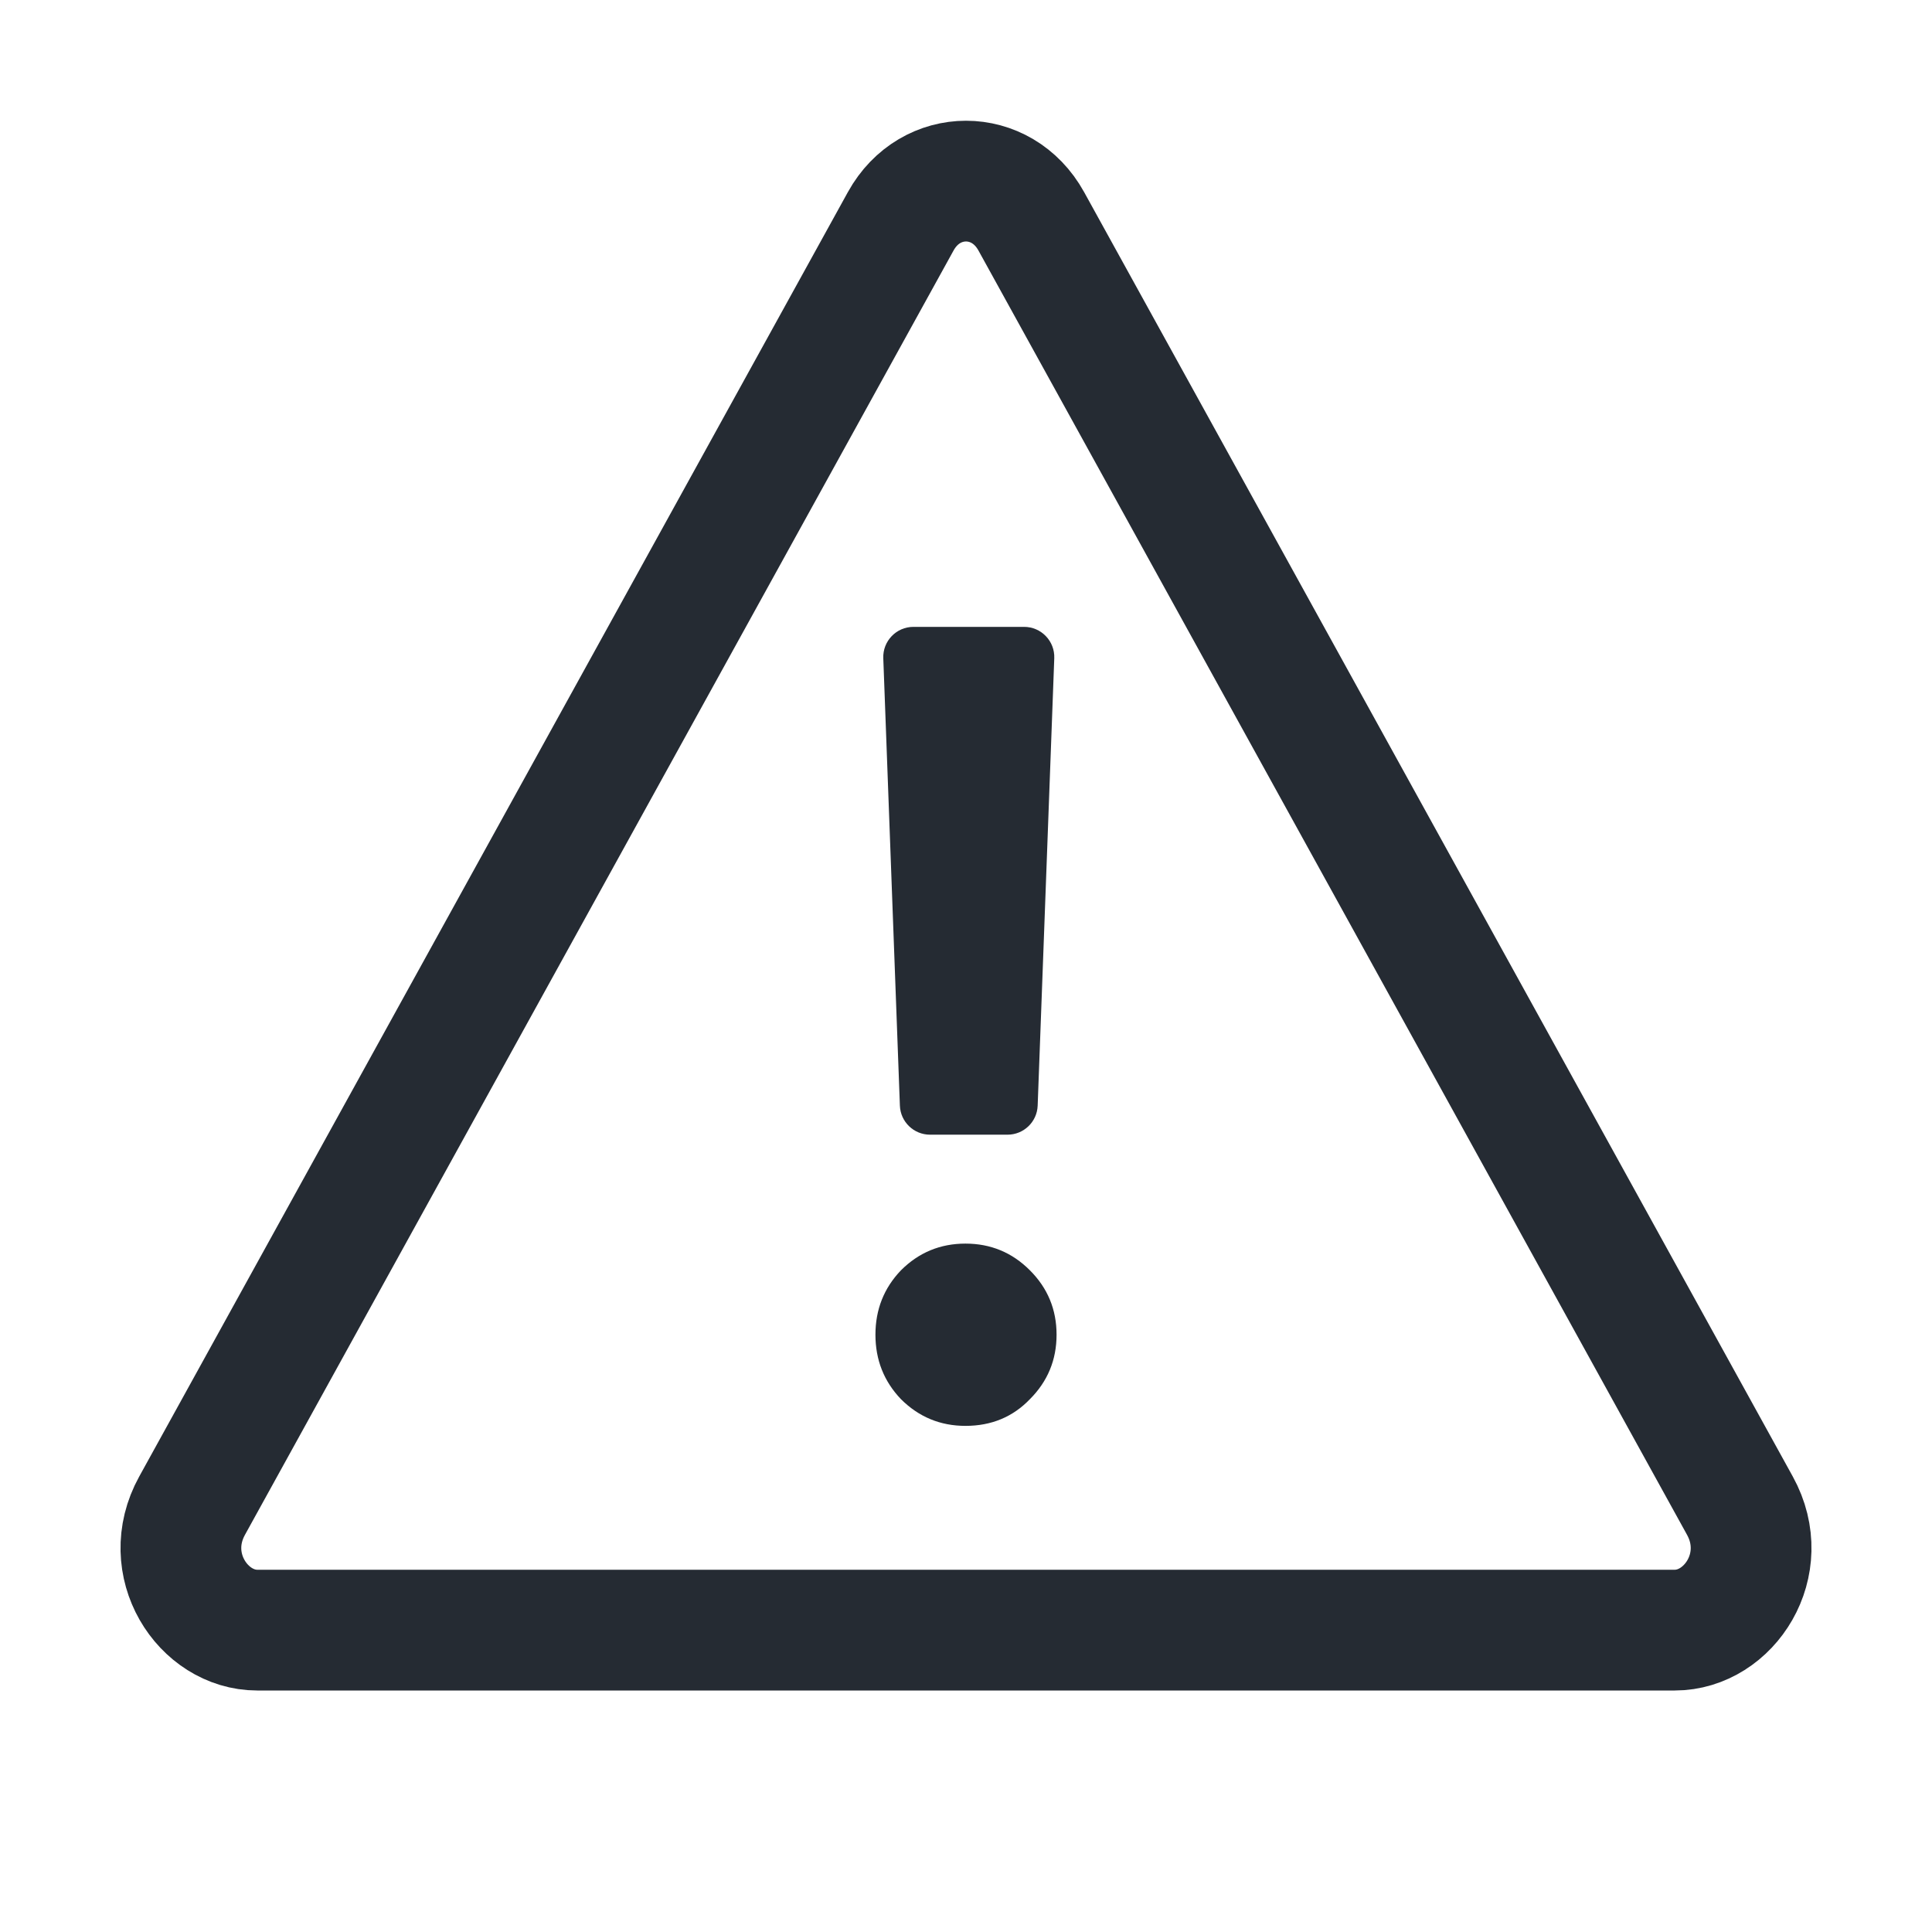
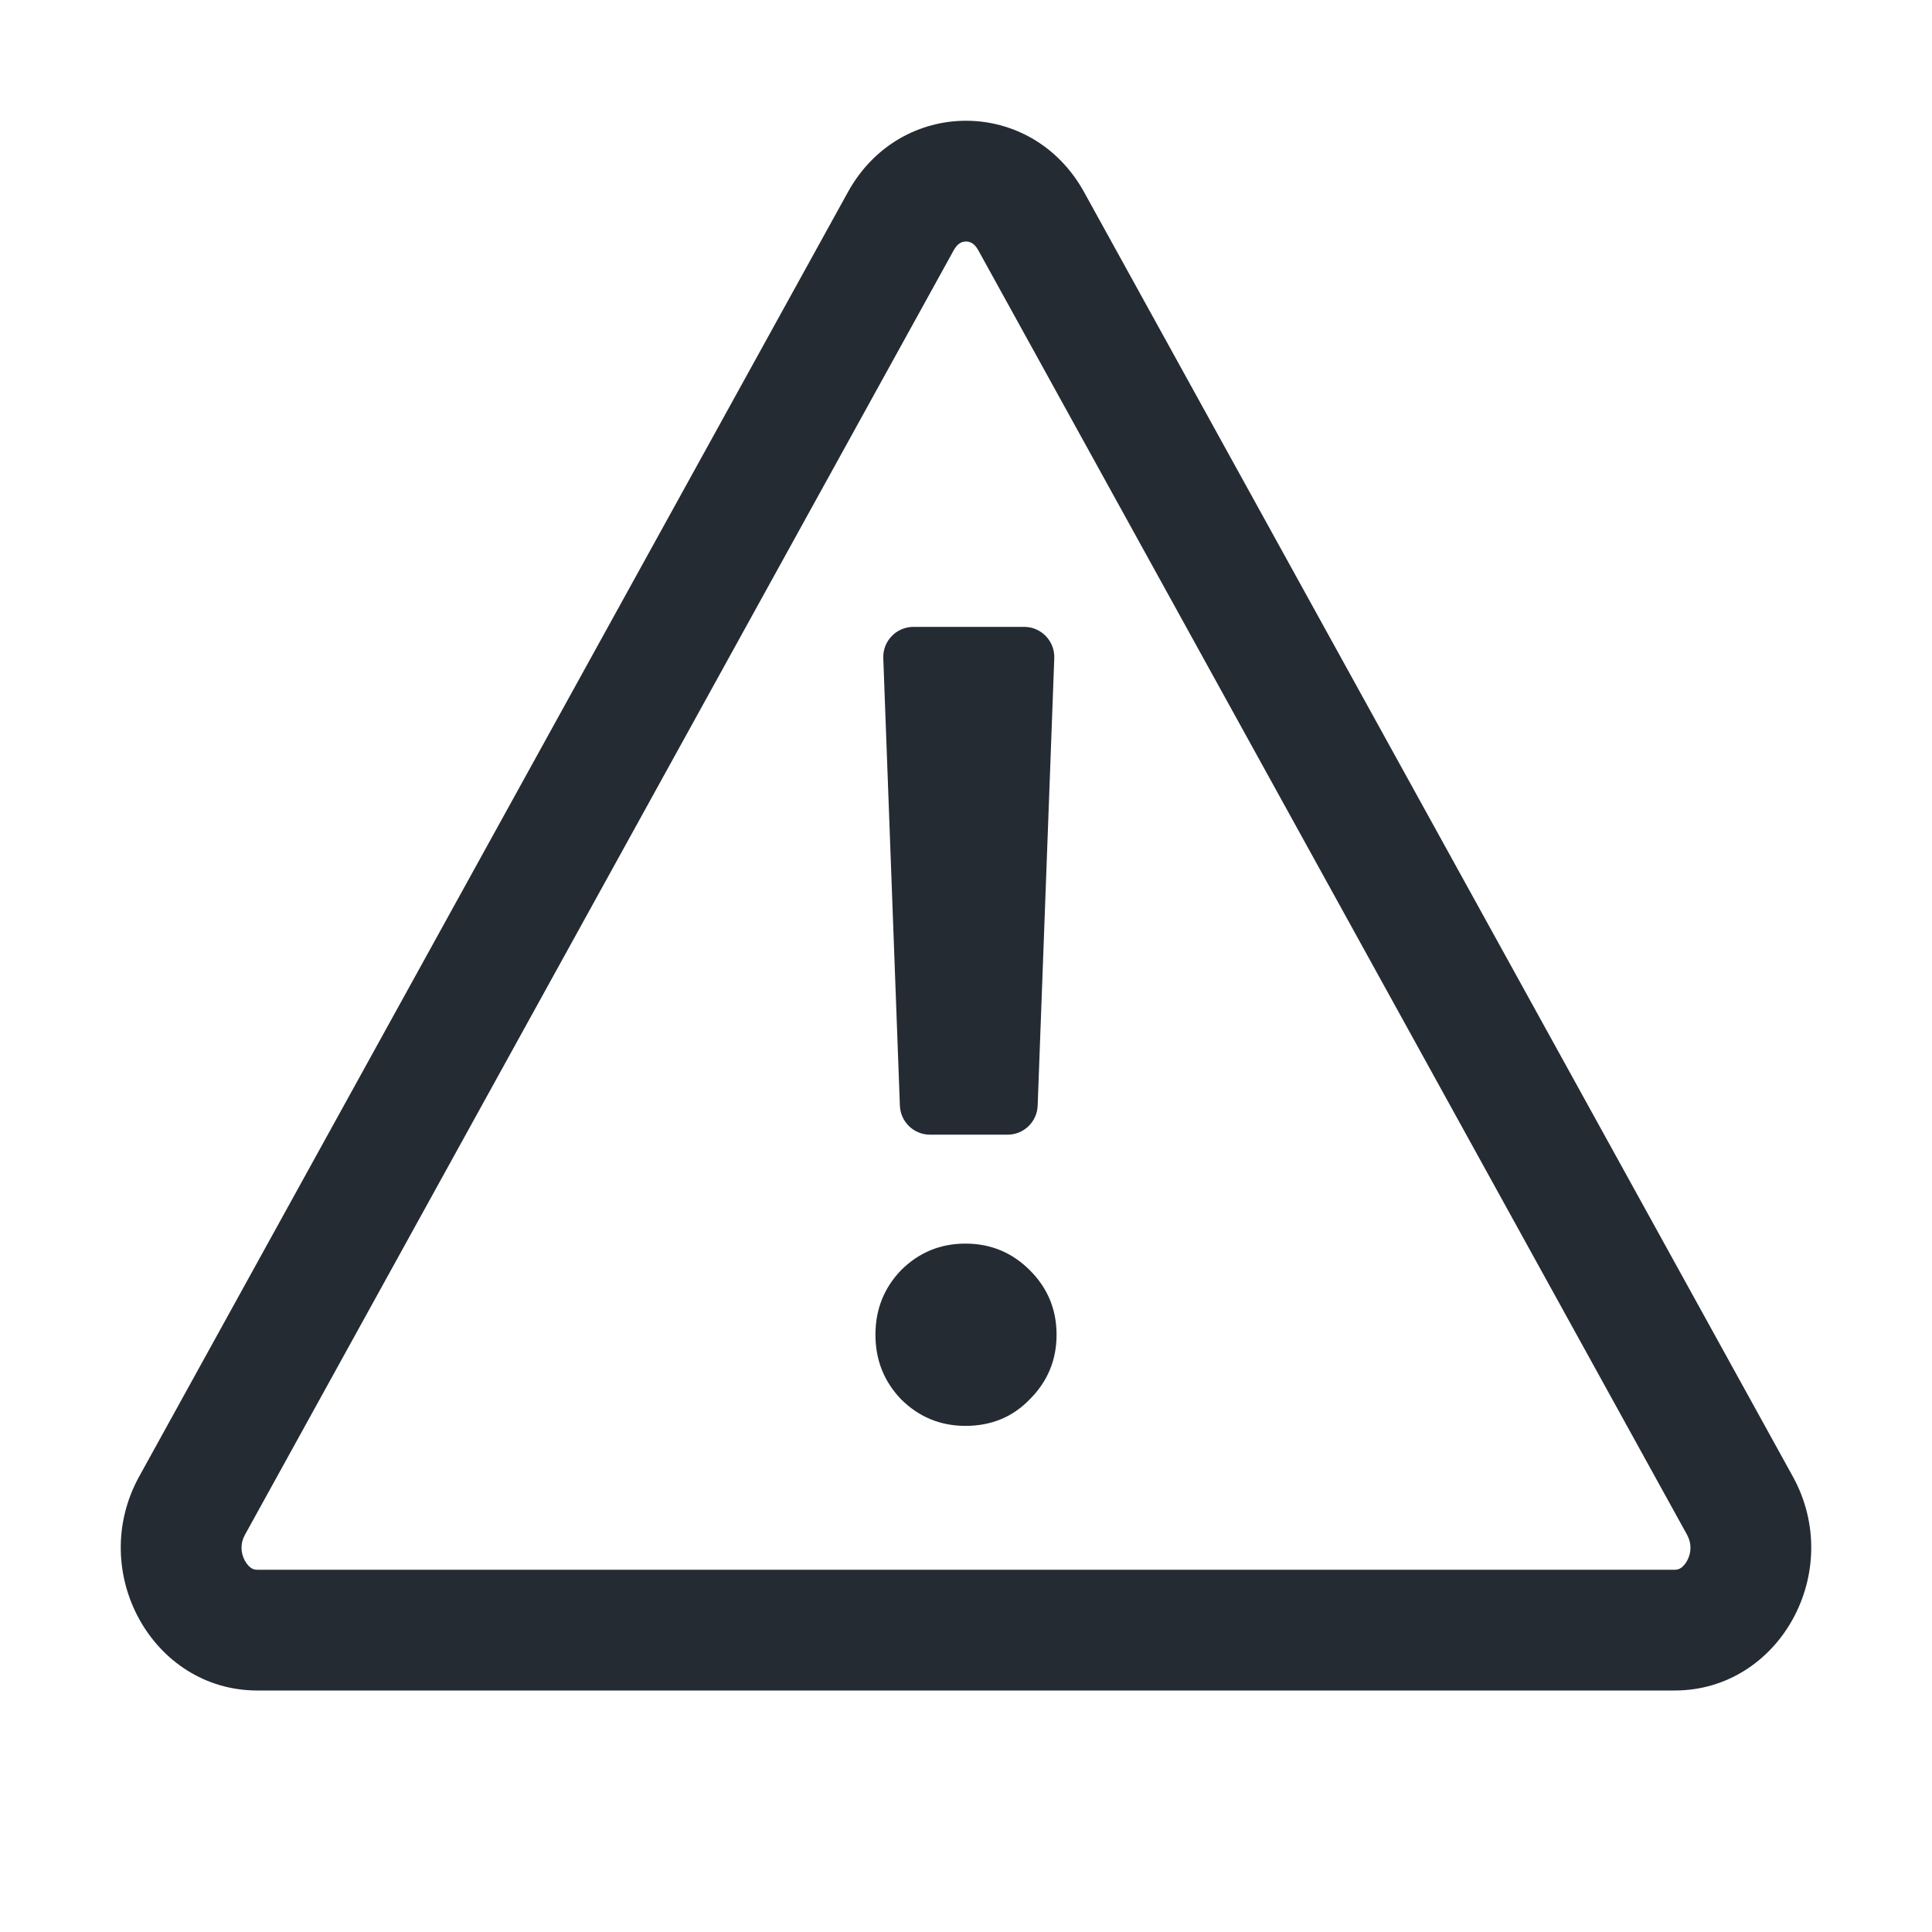
<svg xmlns="http://www.w3.org/2000/svg" viewBox="0 0 32 32" fill="none">
-   <path d="M17.081 3.665L28.818 24.938C29.357 25.914 28.64 27 27.738 27H4.262C3.36 27 2.643 25.914 3.182 24.938L14.919 3.665C15.409 2.778 16.591 2.778 17.081 3.665Z" stroke="#252B33" stroke-width="2" stroke-linejoin="round" />
-   <path d="M14.63 10.902C14.619 10.619 14.846 10.383 15.129 10.383H16.963C17.246 10.383 17.473 10.619 17.462 10.902L17.187 18.313C17.177 18.582 16.956 18.794 16.687 18.794H15.405C15.136 18.794 14.915 18.582 14.905 18.313L14.63 10.902ZM15.991 23.617C15.574 23.617 15.218 23.469 14.923 23.175C14.641 22.88 14.5 22.524 14.5 22.107C14.5 21.69 14.641 21.334 14.923 21.04C15.218 20.745 15.574 20.598 15.991 20.598C16.408 20.598 16.764 20.745 17.058 21.04C17.353 21.334 17.5 21.69 17.5 22.107C17.5 22.524 17.353 22.88 17.058 23.175C16.776 23.469 16.42 23.617 15.991 23.617Z" fill="#252B33" />
+   <path fill-rule="evenodd" clip-rule="evenodd" d="M27.943 25.421L16.205 4.148C16.162 4.07 16.121 4.039 16.097 4.026C16.069 4.009 16.036 4 16 4C15.964 4 15.931 4.009 15.903 4.026C15.879 4.039 15.838 4.07 15.795 4.148L4.057 25.421C3.978 25.563 3.984 25.719 4.057 25.852C4.093 25.917 4.135 25.956 4.165 25.974C4.189 25.989 4.216 26 4.262 26H27.738C27.784 26 27.811 25.989 27.835 25.974C27.865 25.956 27.907 25.917 27.943 25.852C28.016 25.719 28.021 25.563 27.943 25.421ZM17.956 3.182C17.087 1.606 14.913 1.606 14.044 3.182L2.306 24.454C1.437 26.03 2.523 28 4.262 28H27.738C29.477 28 30.563 26.03 29.694 24.454L17.956 3.182Z M14.63 10.902C14.619 10.619 14.846 10.383 15.129 10.383H16.963C17.246 10.383 17.473 10.619 17.462 10.902L17.187 18.313C17.177 18.582 16.956 18.794 16.687 18.794H15.405C15.136 18.794 14.915 18.582 14.905 18.313L14.63 10.902ZM15.991 23.617C15.574 23.617 15.218 23.469 14.923 23.175C14.641 22.88 14.5 22.524 14.5 22.107C14.5 21.69 14.641 21.334 14.923 21.04C15.218 20.745 15.574 20.598 15.991 20.598C16.408 20.598 16.764 20.745 17.058 21.04C17.353 21.334 17.5 21.69 17.5 22.107C17.5 22.524 17.353 22.88 17.058 23.175C16.776 23.469 16.42 23.617 15.991 23.617Z" fill="#252B33" />
</svg>
